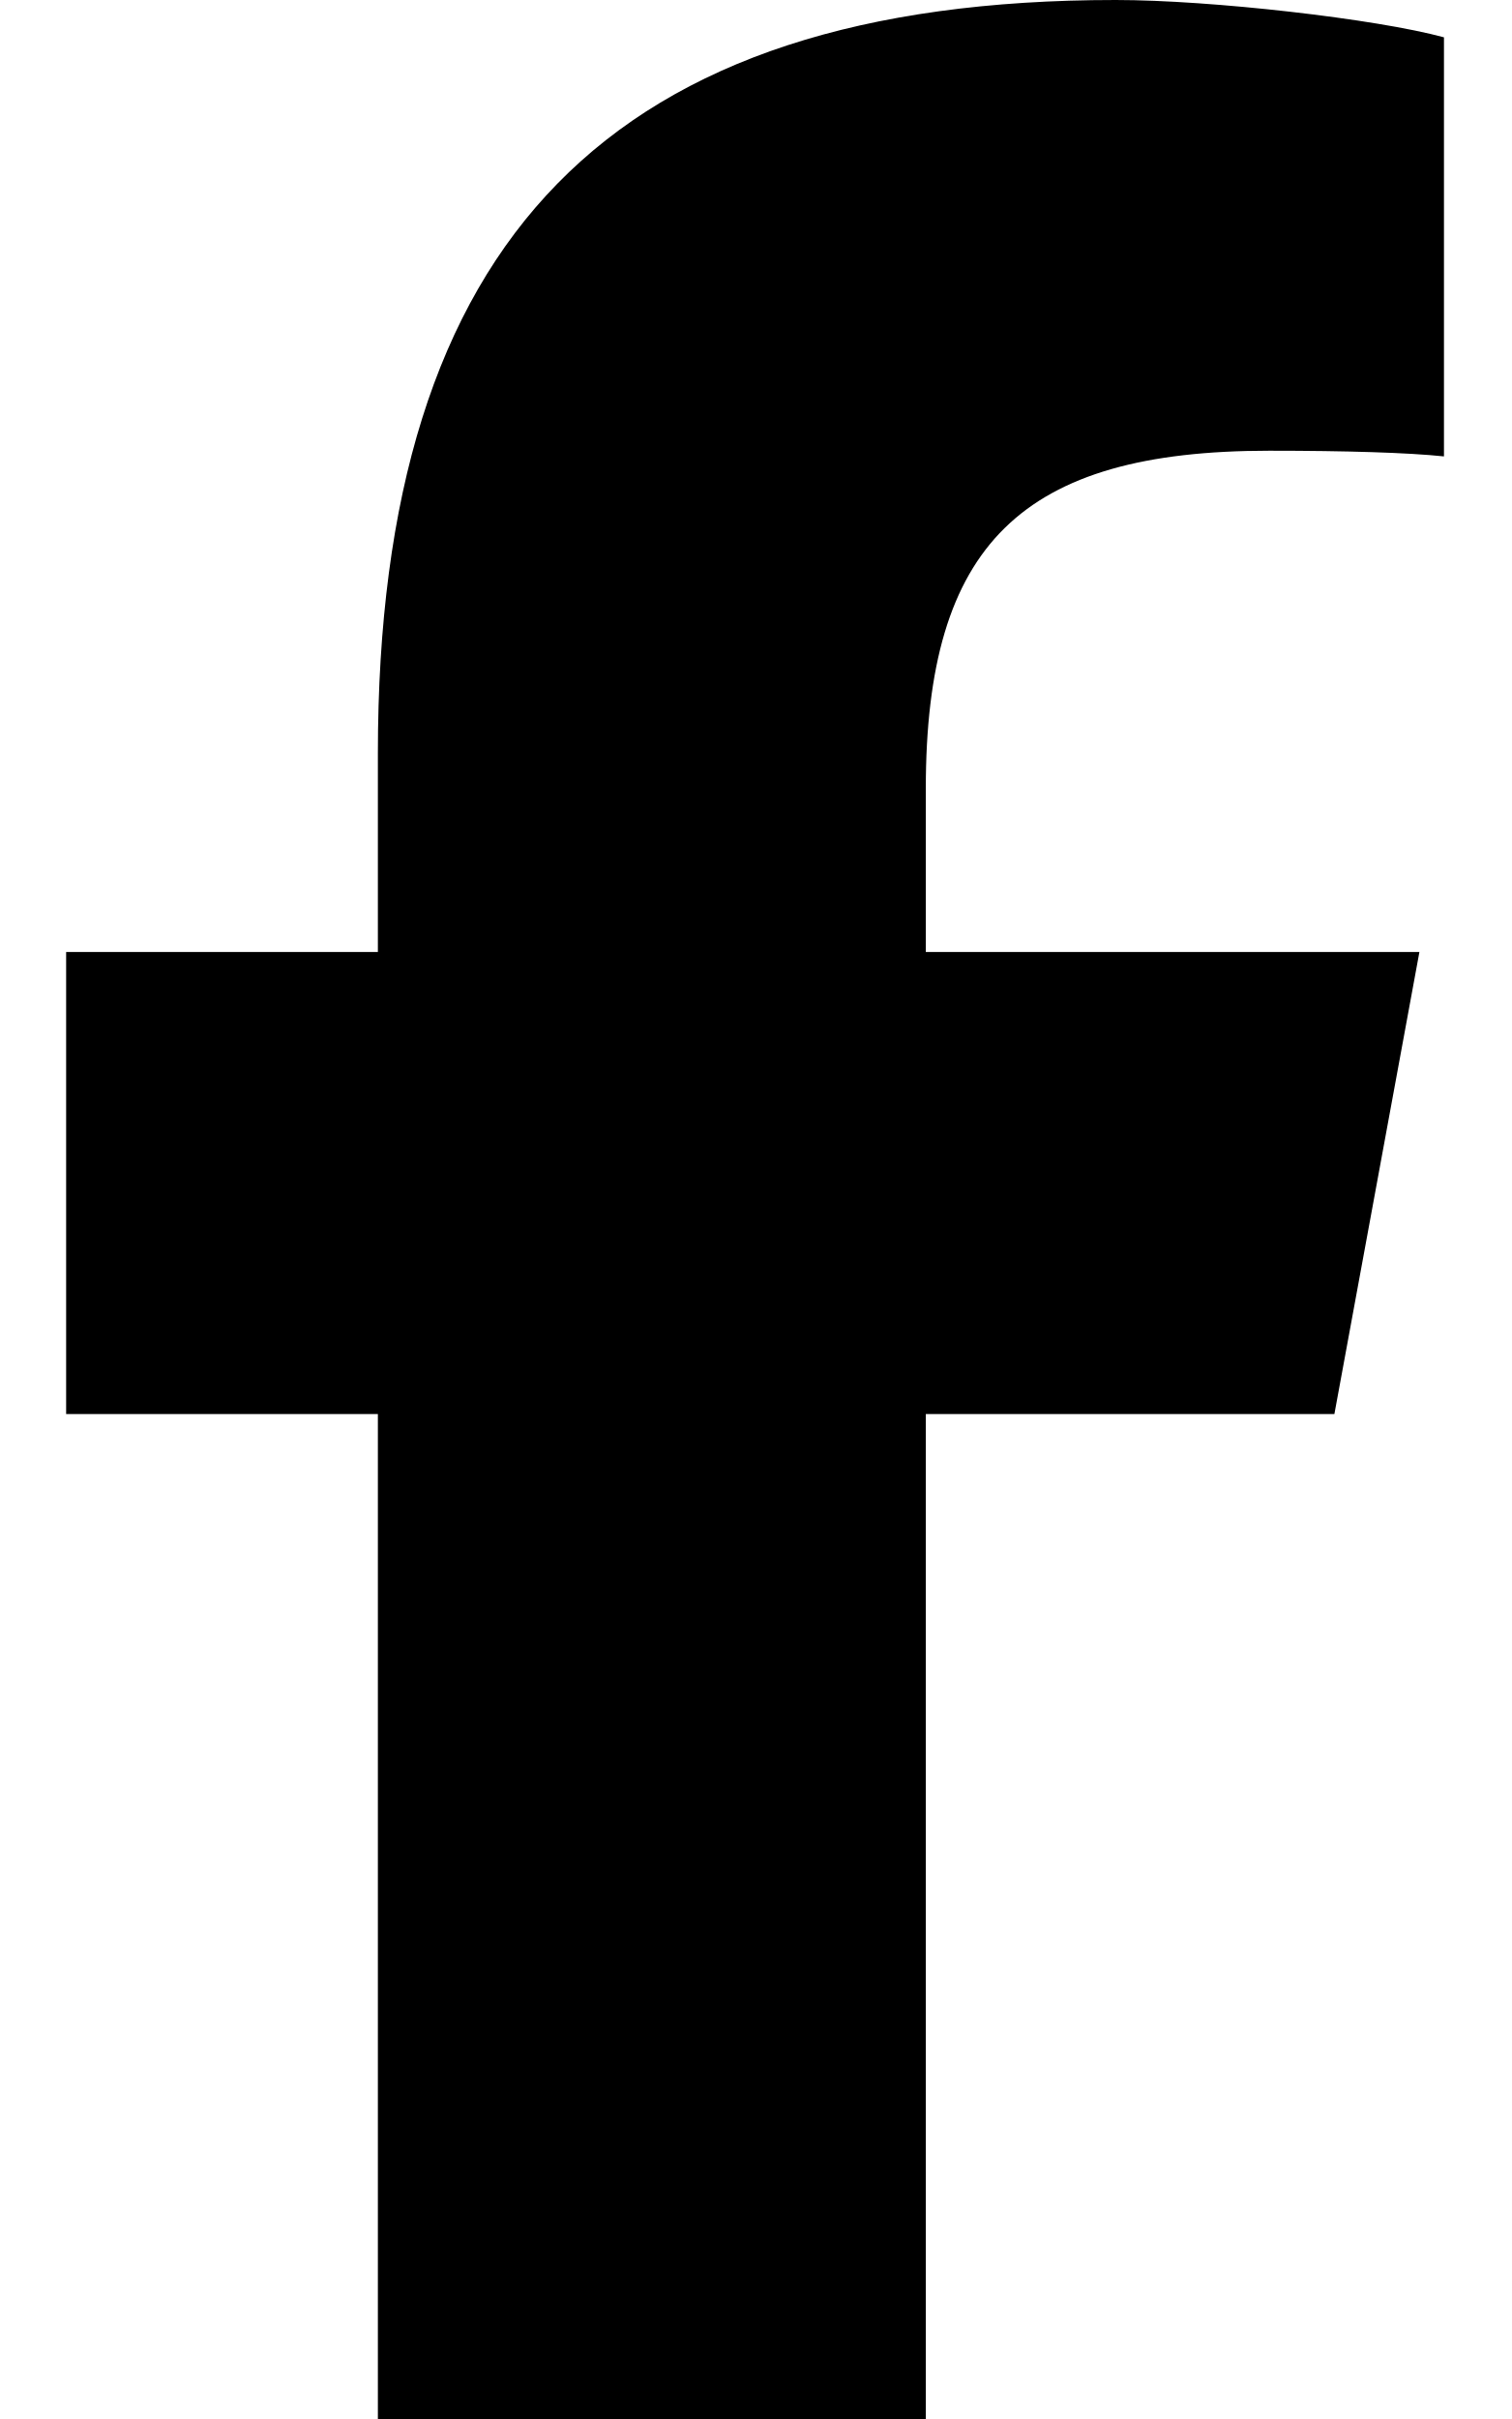
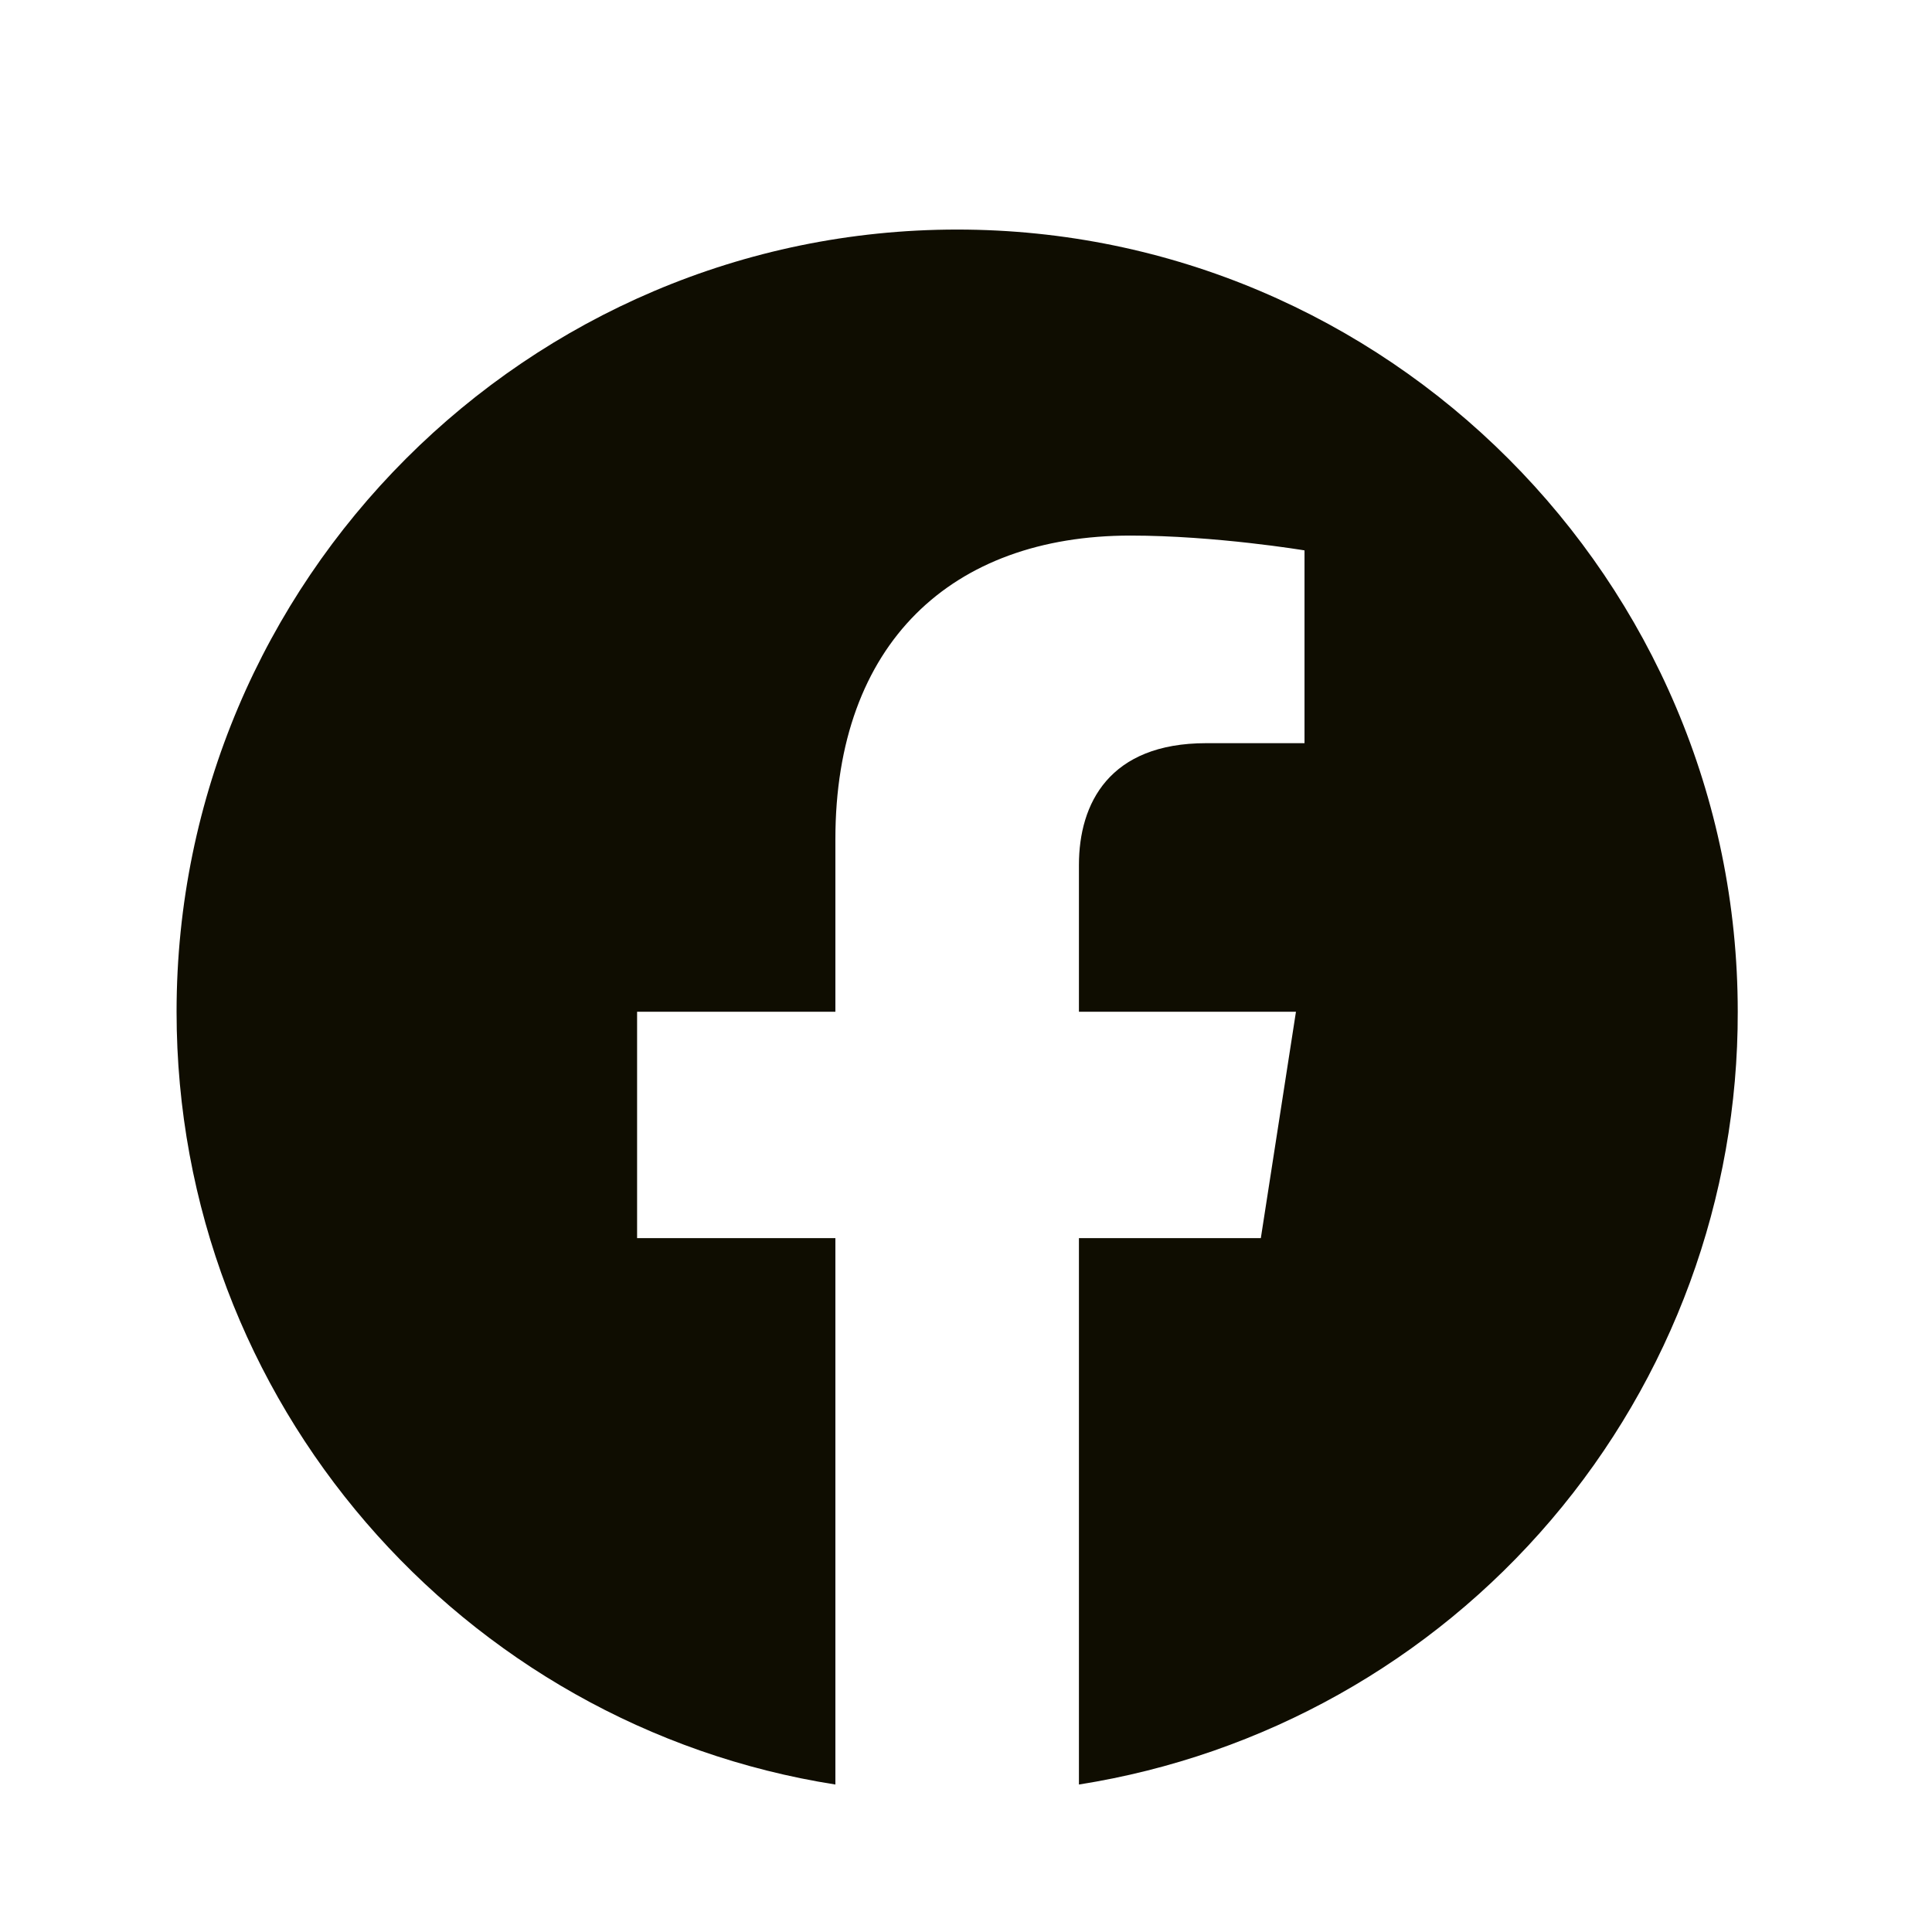
- <svg xmlns="http://www.w3.org/2000/svg" fill="currentColor" viewBox="0 0 320 512">
-   <path d="M80 299.3V512H196V299.3h86.5l18-97.8H196V166.9c0-51.7 20.3-71.5 72.7-71.5c16.3 0 29.4 .4 37 1.2V7.9C291.4 4 256.4 0 236.2 0C129.3 0 80 50.5 80 159.4v42.1H14v97.8H80z" />
+ <svg xmlns="http://www.w3.org/2000/svg" width="33" height="33" viewBox="0 0 33 33" fill="none">
+   <path d="M16.349 3.921C9.016 3.921 3.016 9.908 3.016 17.281C3.016 23.948 7.896 29.481 14.269 30.481V21.148H10.882V17.281H14.269V14.334C14.269 10.988 16.256 9.148 19.309 9.148C20.762 9.148 22.282 9.401 22.282 9.401V12.694H20.602C18.949 12.694 18.429 13.721 18.429 14.774V17.281H22.136L21.536 21.148H18.429V30.481C21.571 29.985 24.432 28.382 26.495 25.961C28.559 23.54 29.689 20.462 29.682 17.281C29.682 9.908 23.682 3.921 16.349 3.921Z" fill="#0F0D01" />
</svg>
